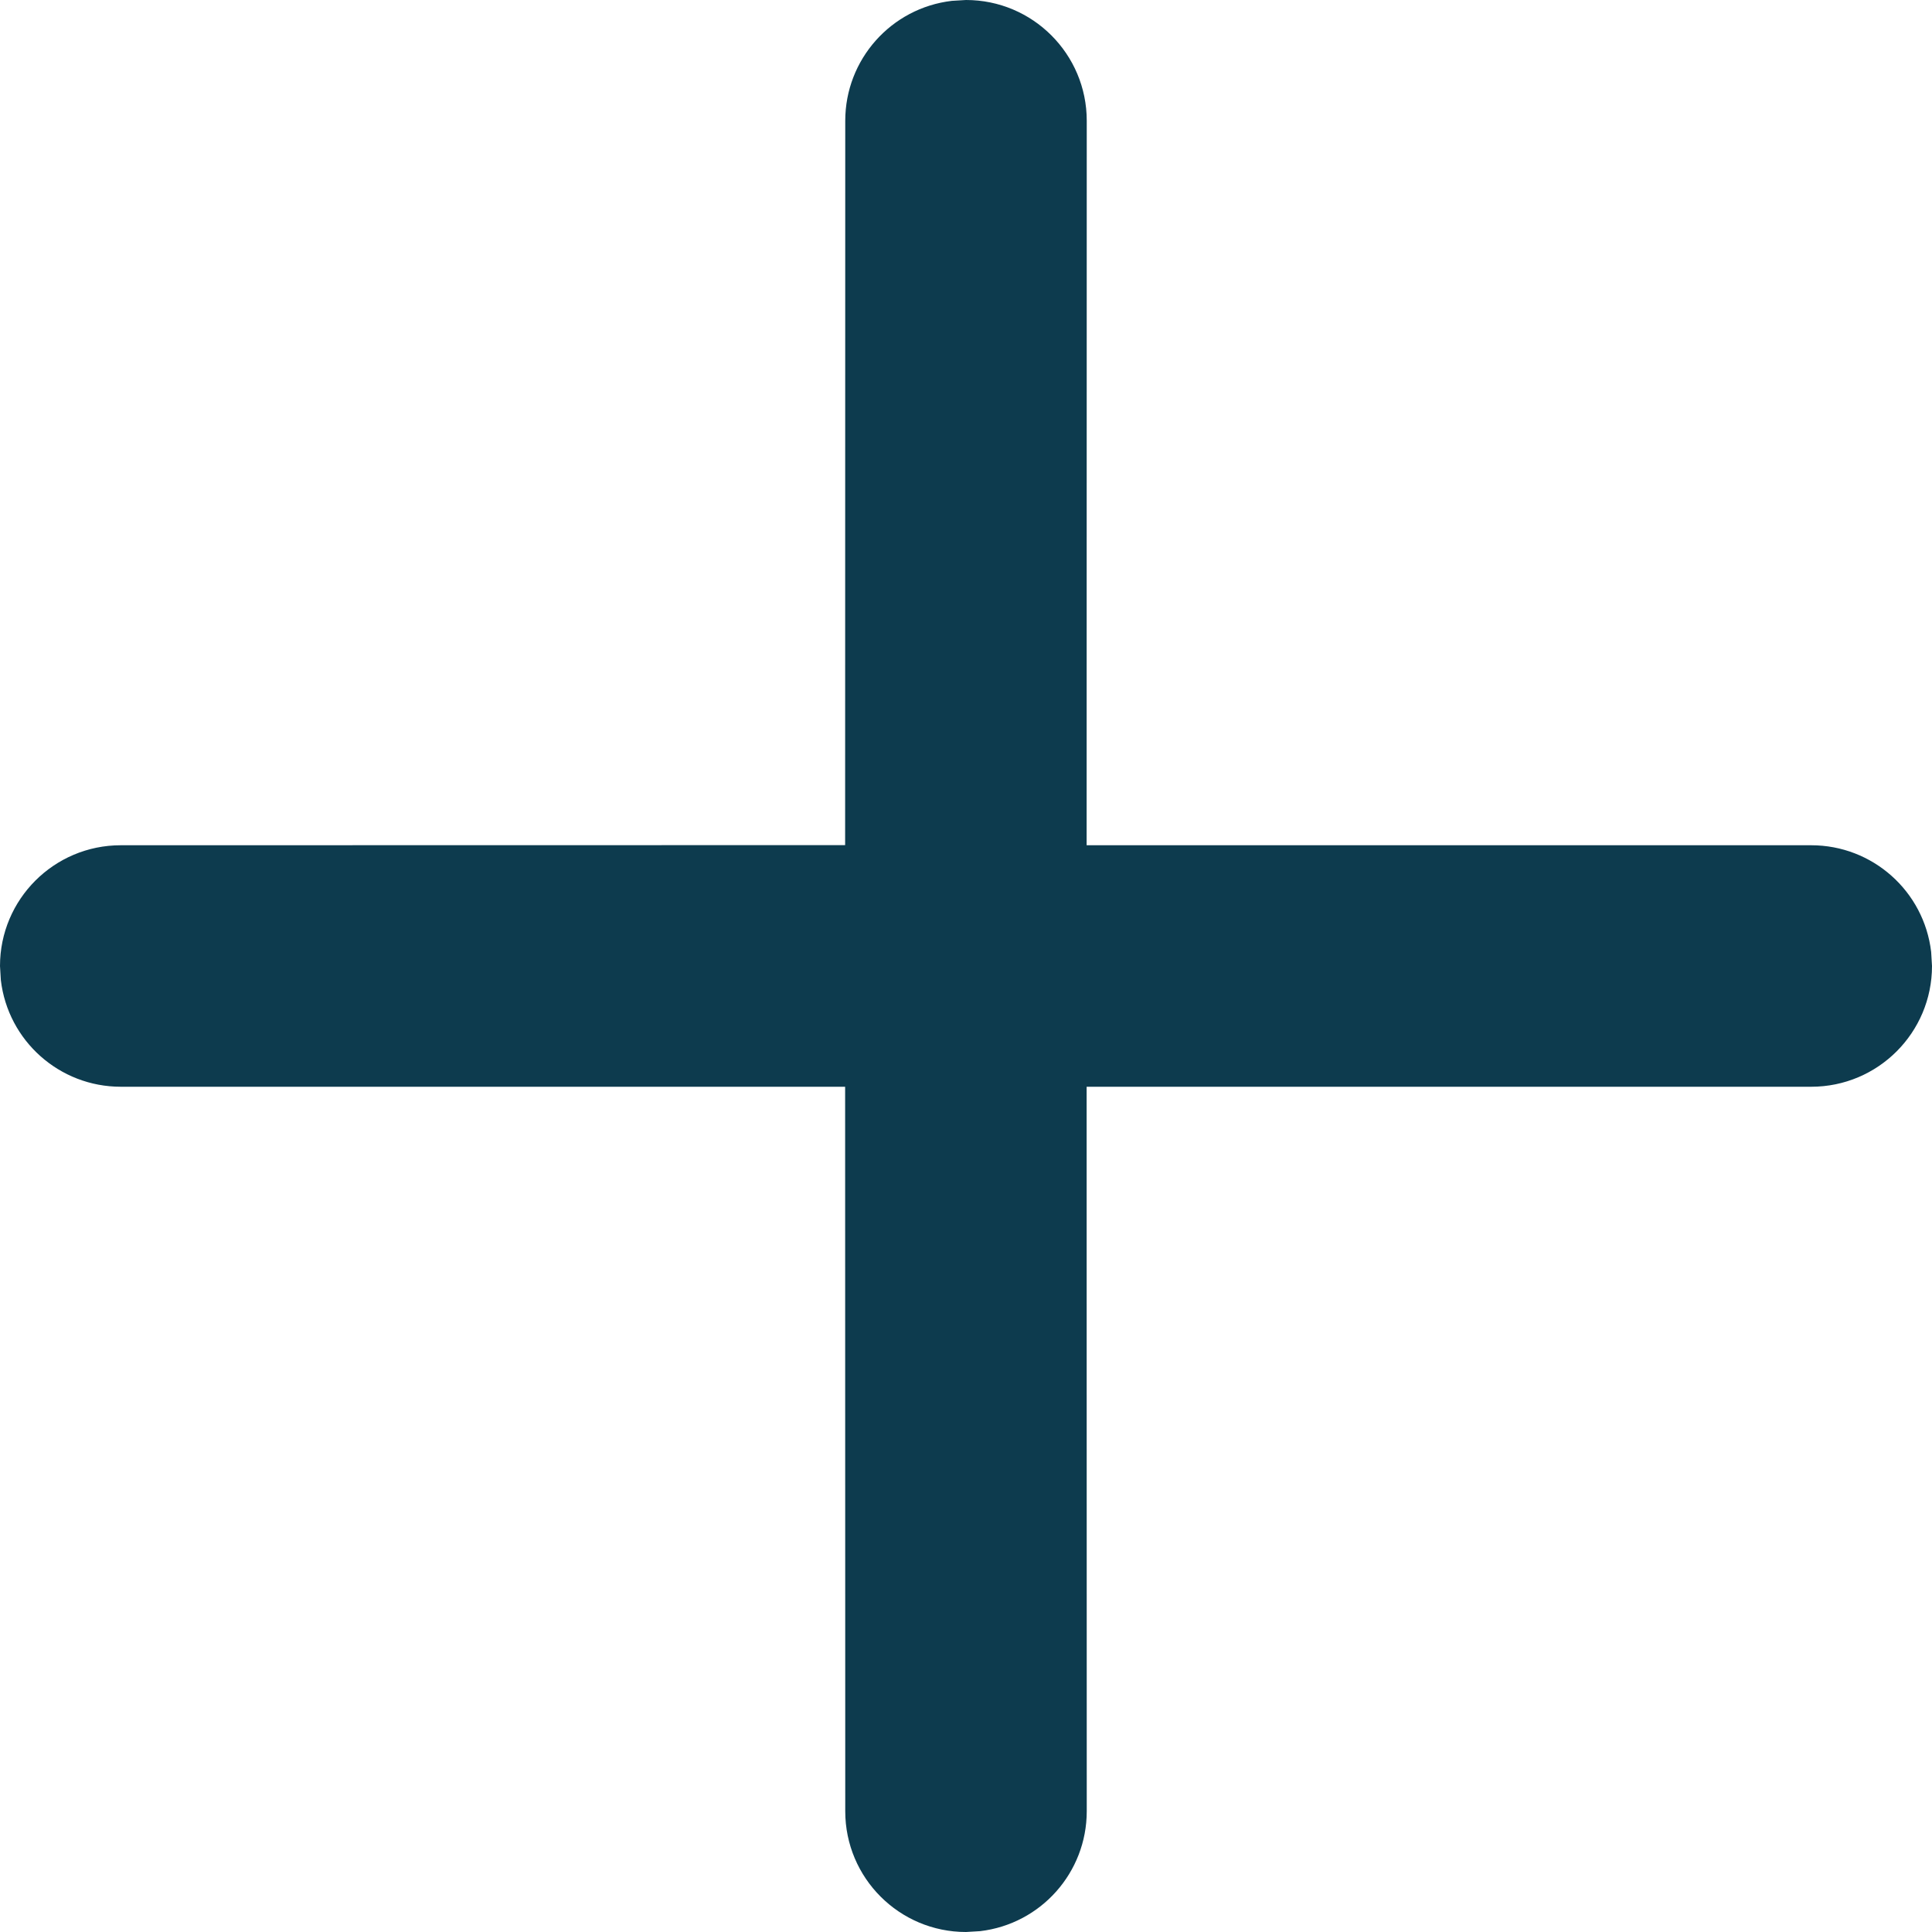
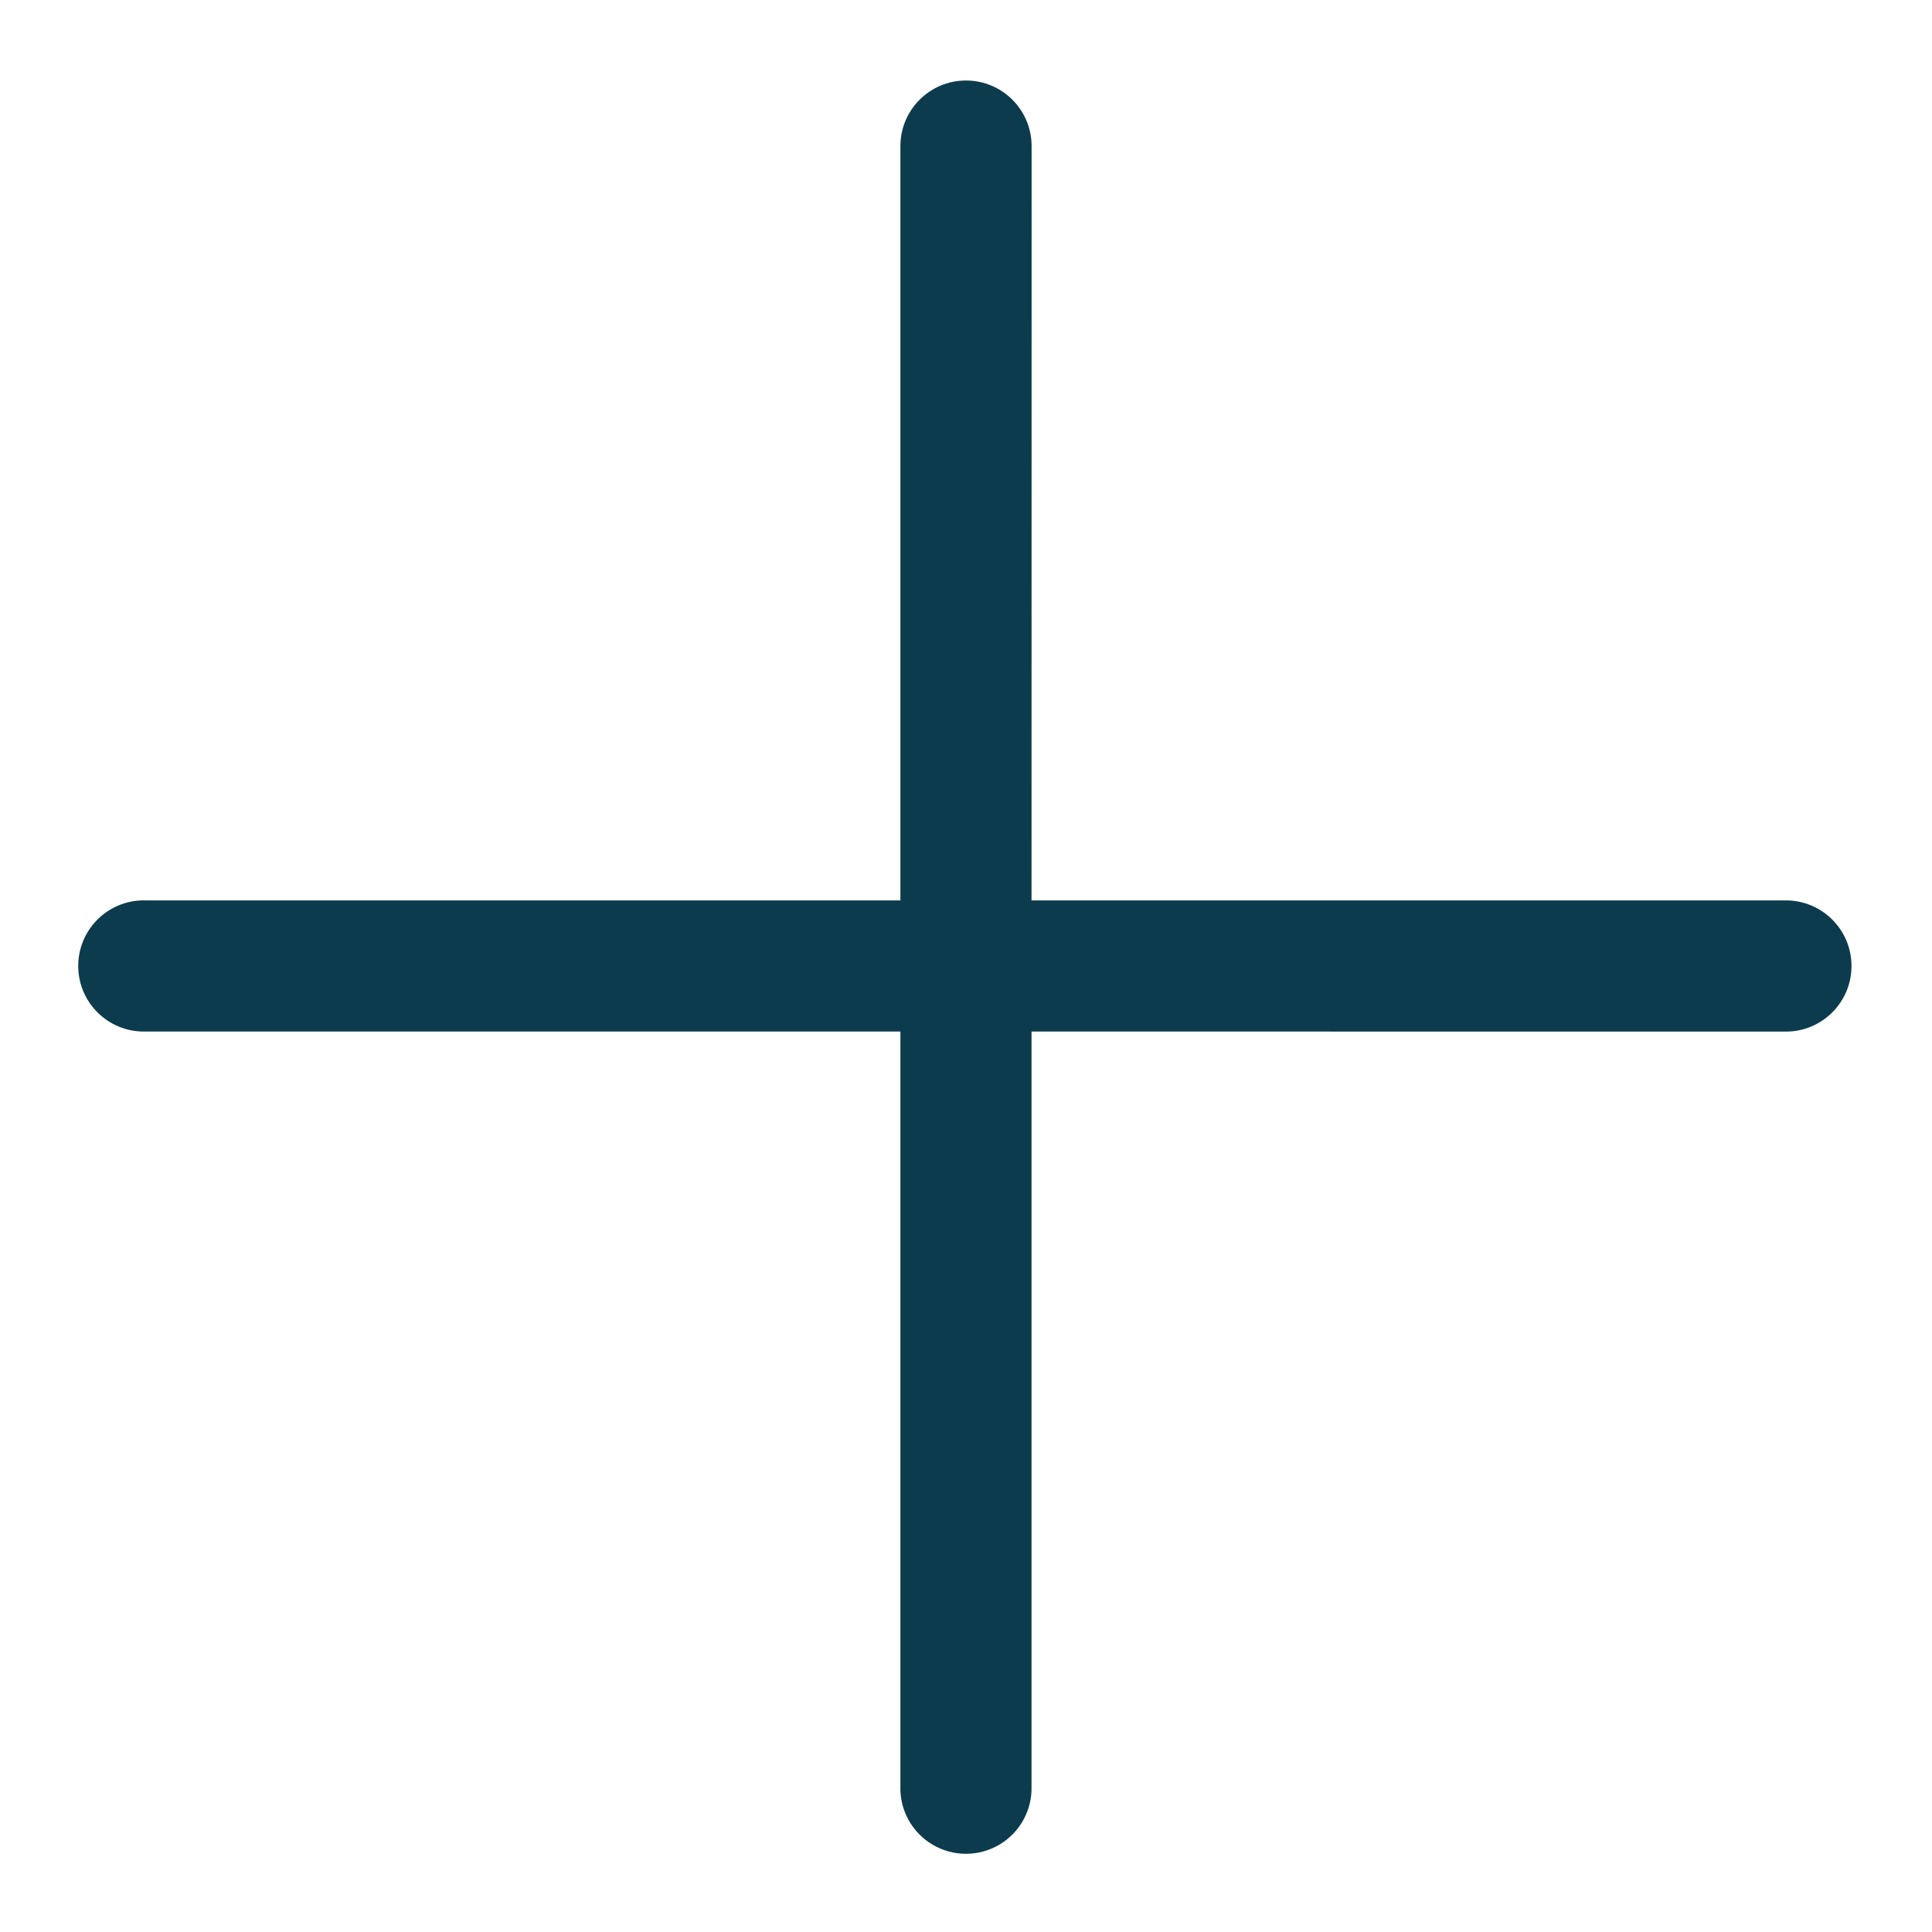
- <svg xmlns="http://www.w3.org/2000/svg" width="16" height="16" viewBox="0 0 16 16">
-   <path fill="#0D3B4E" fill-rule="nonzero" d="M8 0a1 1 0 0 1 1 1l-.001 6H15a1 1 0 0 1 .993.883L16 8a1 1 0 0 1-1 1H8.999L9 15a1 1 0 0 1-.883.993L8 16a1 1 0 0 1-1-1l-.001-6H1a1 1 0 0 1-.993-.883L0 8a1 1 0 0 1 1-1l5.999-.001L7 1a1 1 0 0 1 .883-.993z" />
+ <svg xmlns="http://www.w3.org/2000/svg" width="24" height="24" viewBox="0 0 24 24">
+   <path fill="#0D3B4E" fill-rule="nonzero" d="M12 1c.45 0 .815.365.815.815l-.001 9.37h9.371a.815.815 0 1 1 0 1.63l-9.371-.001v9.371a.815.815 0 1 1-1.629 0v-9.371h-9.37a.815.815 0 1 1 0-1.629h9.37v-9.37c0-.45.365-.815.815-.815z" />
</svg>
